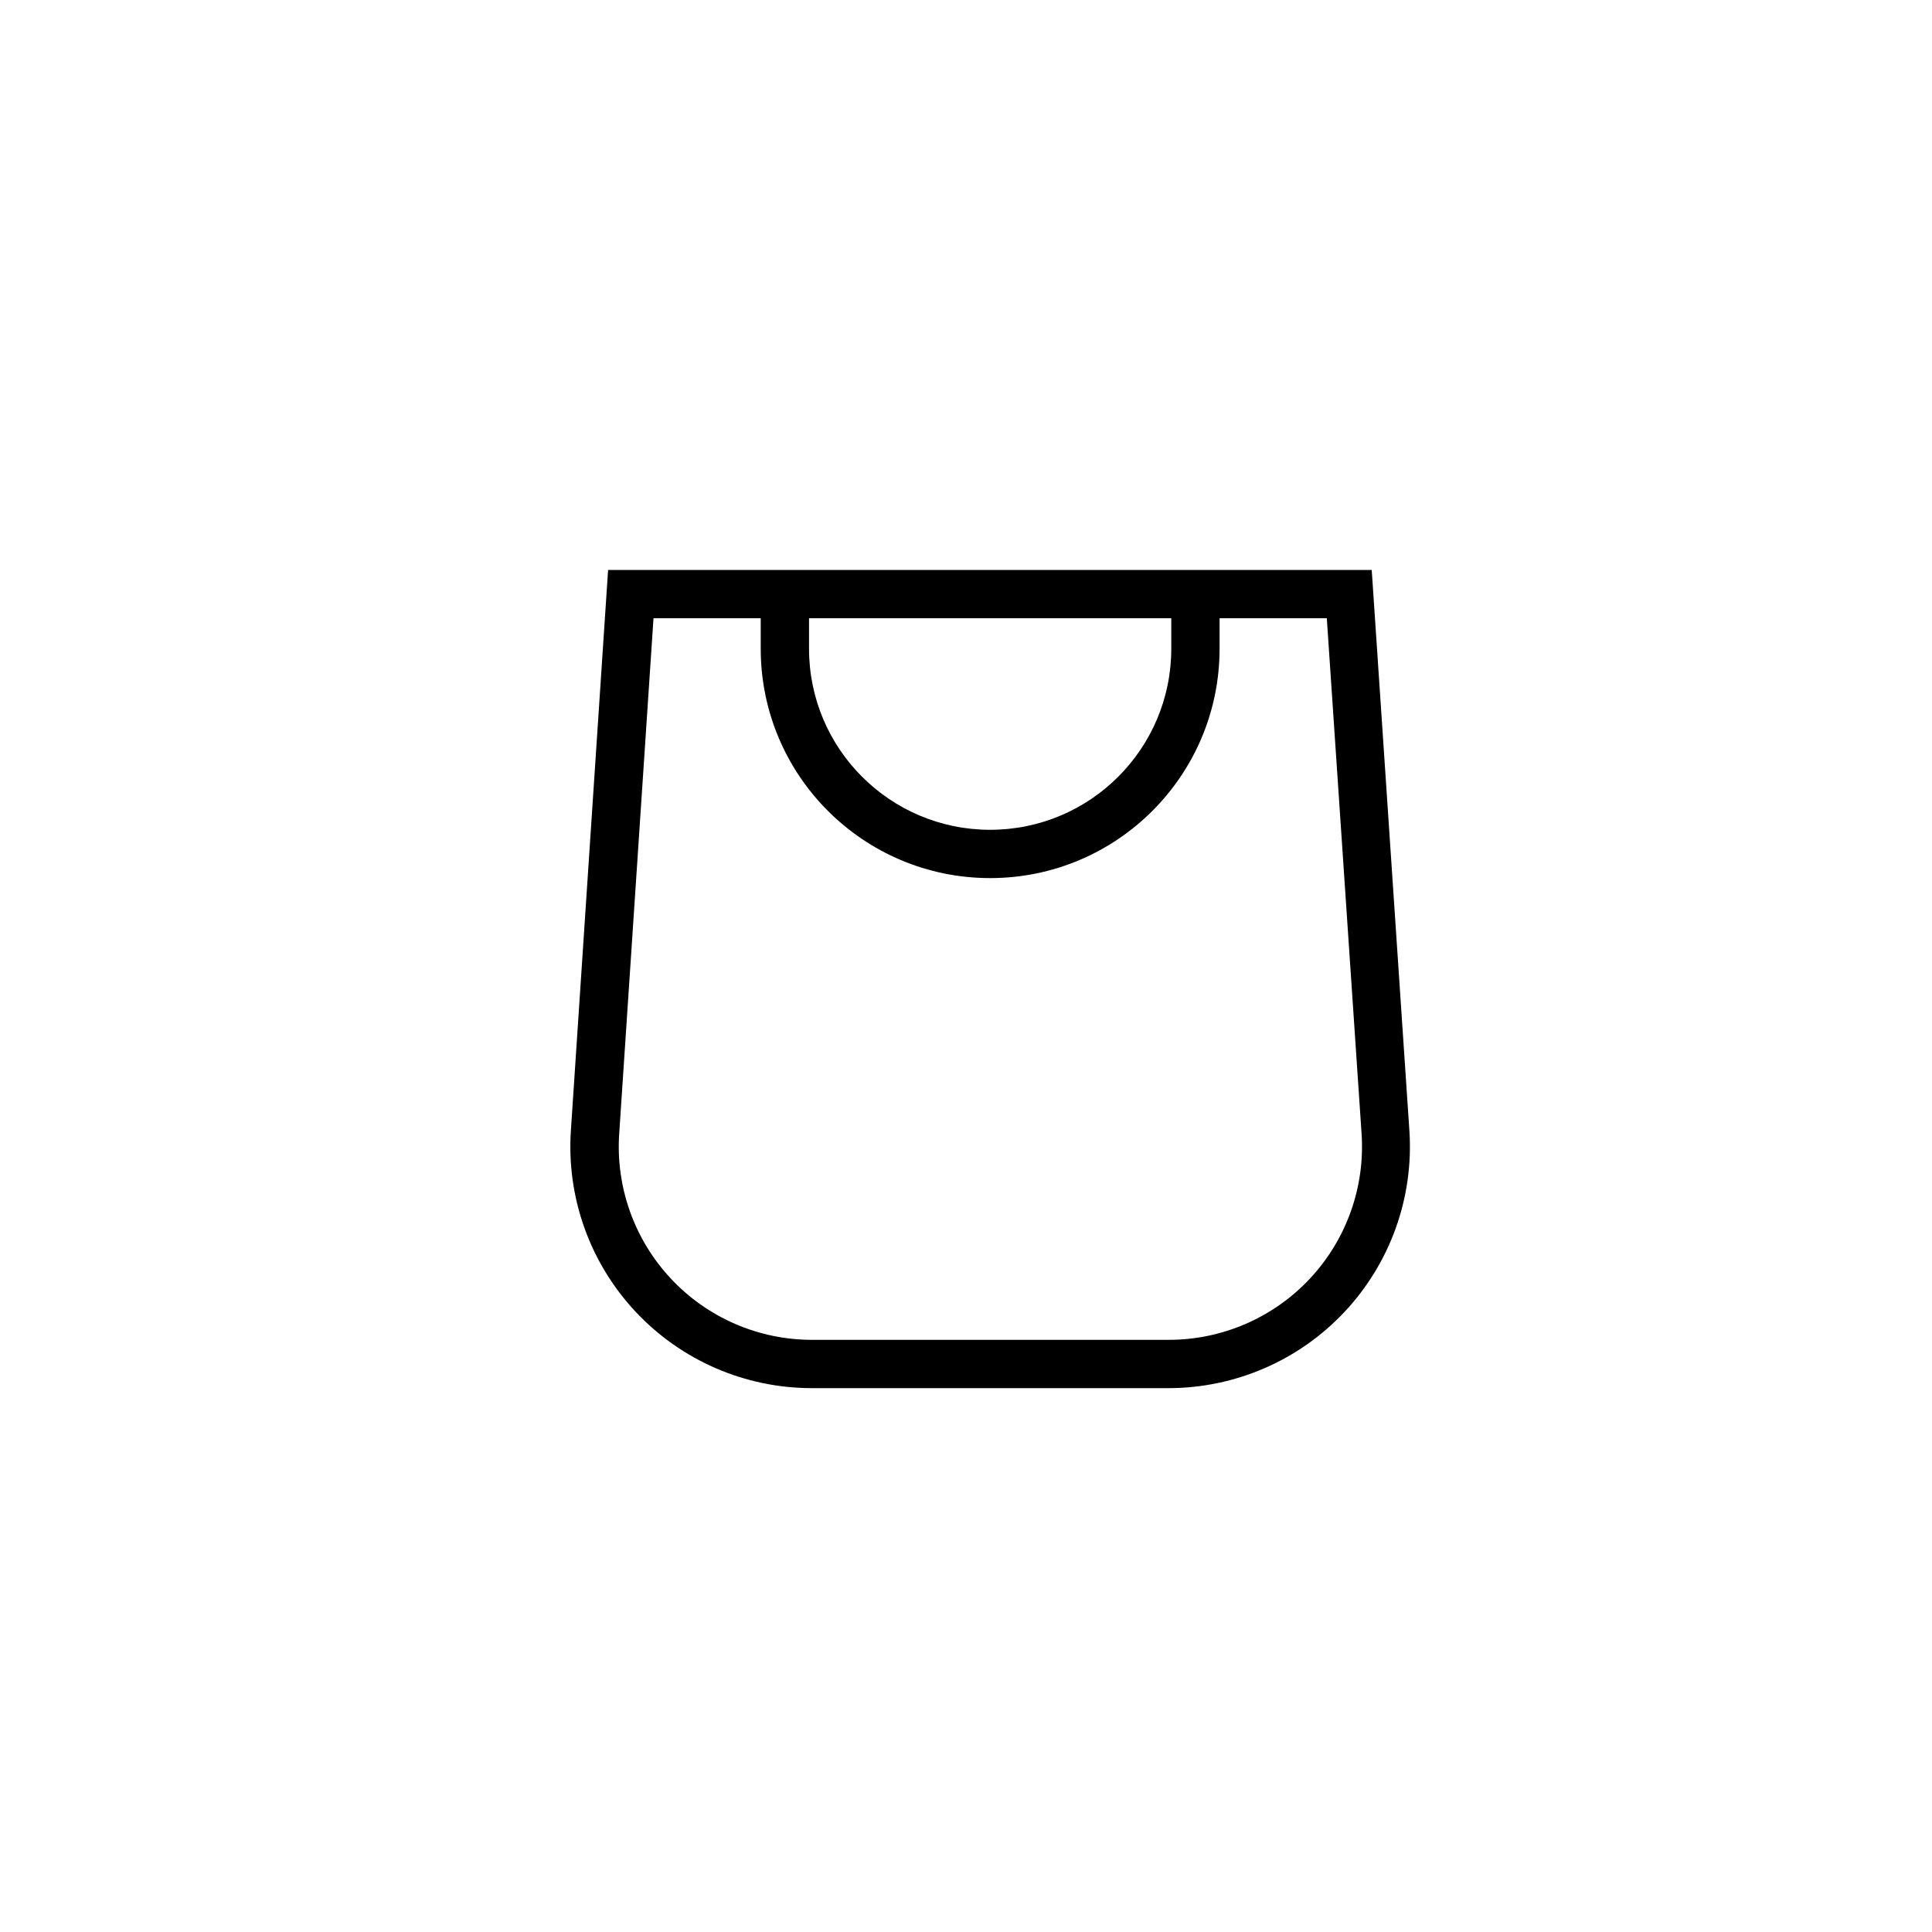
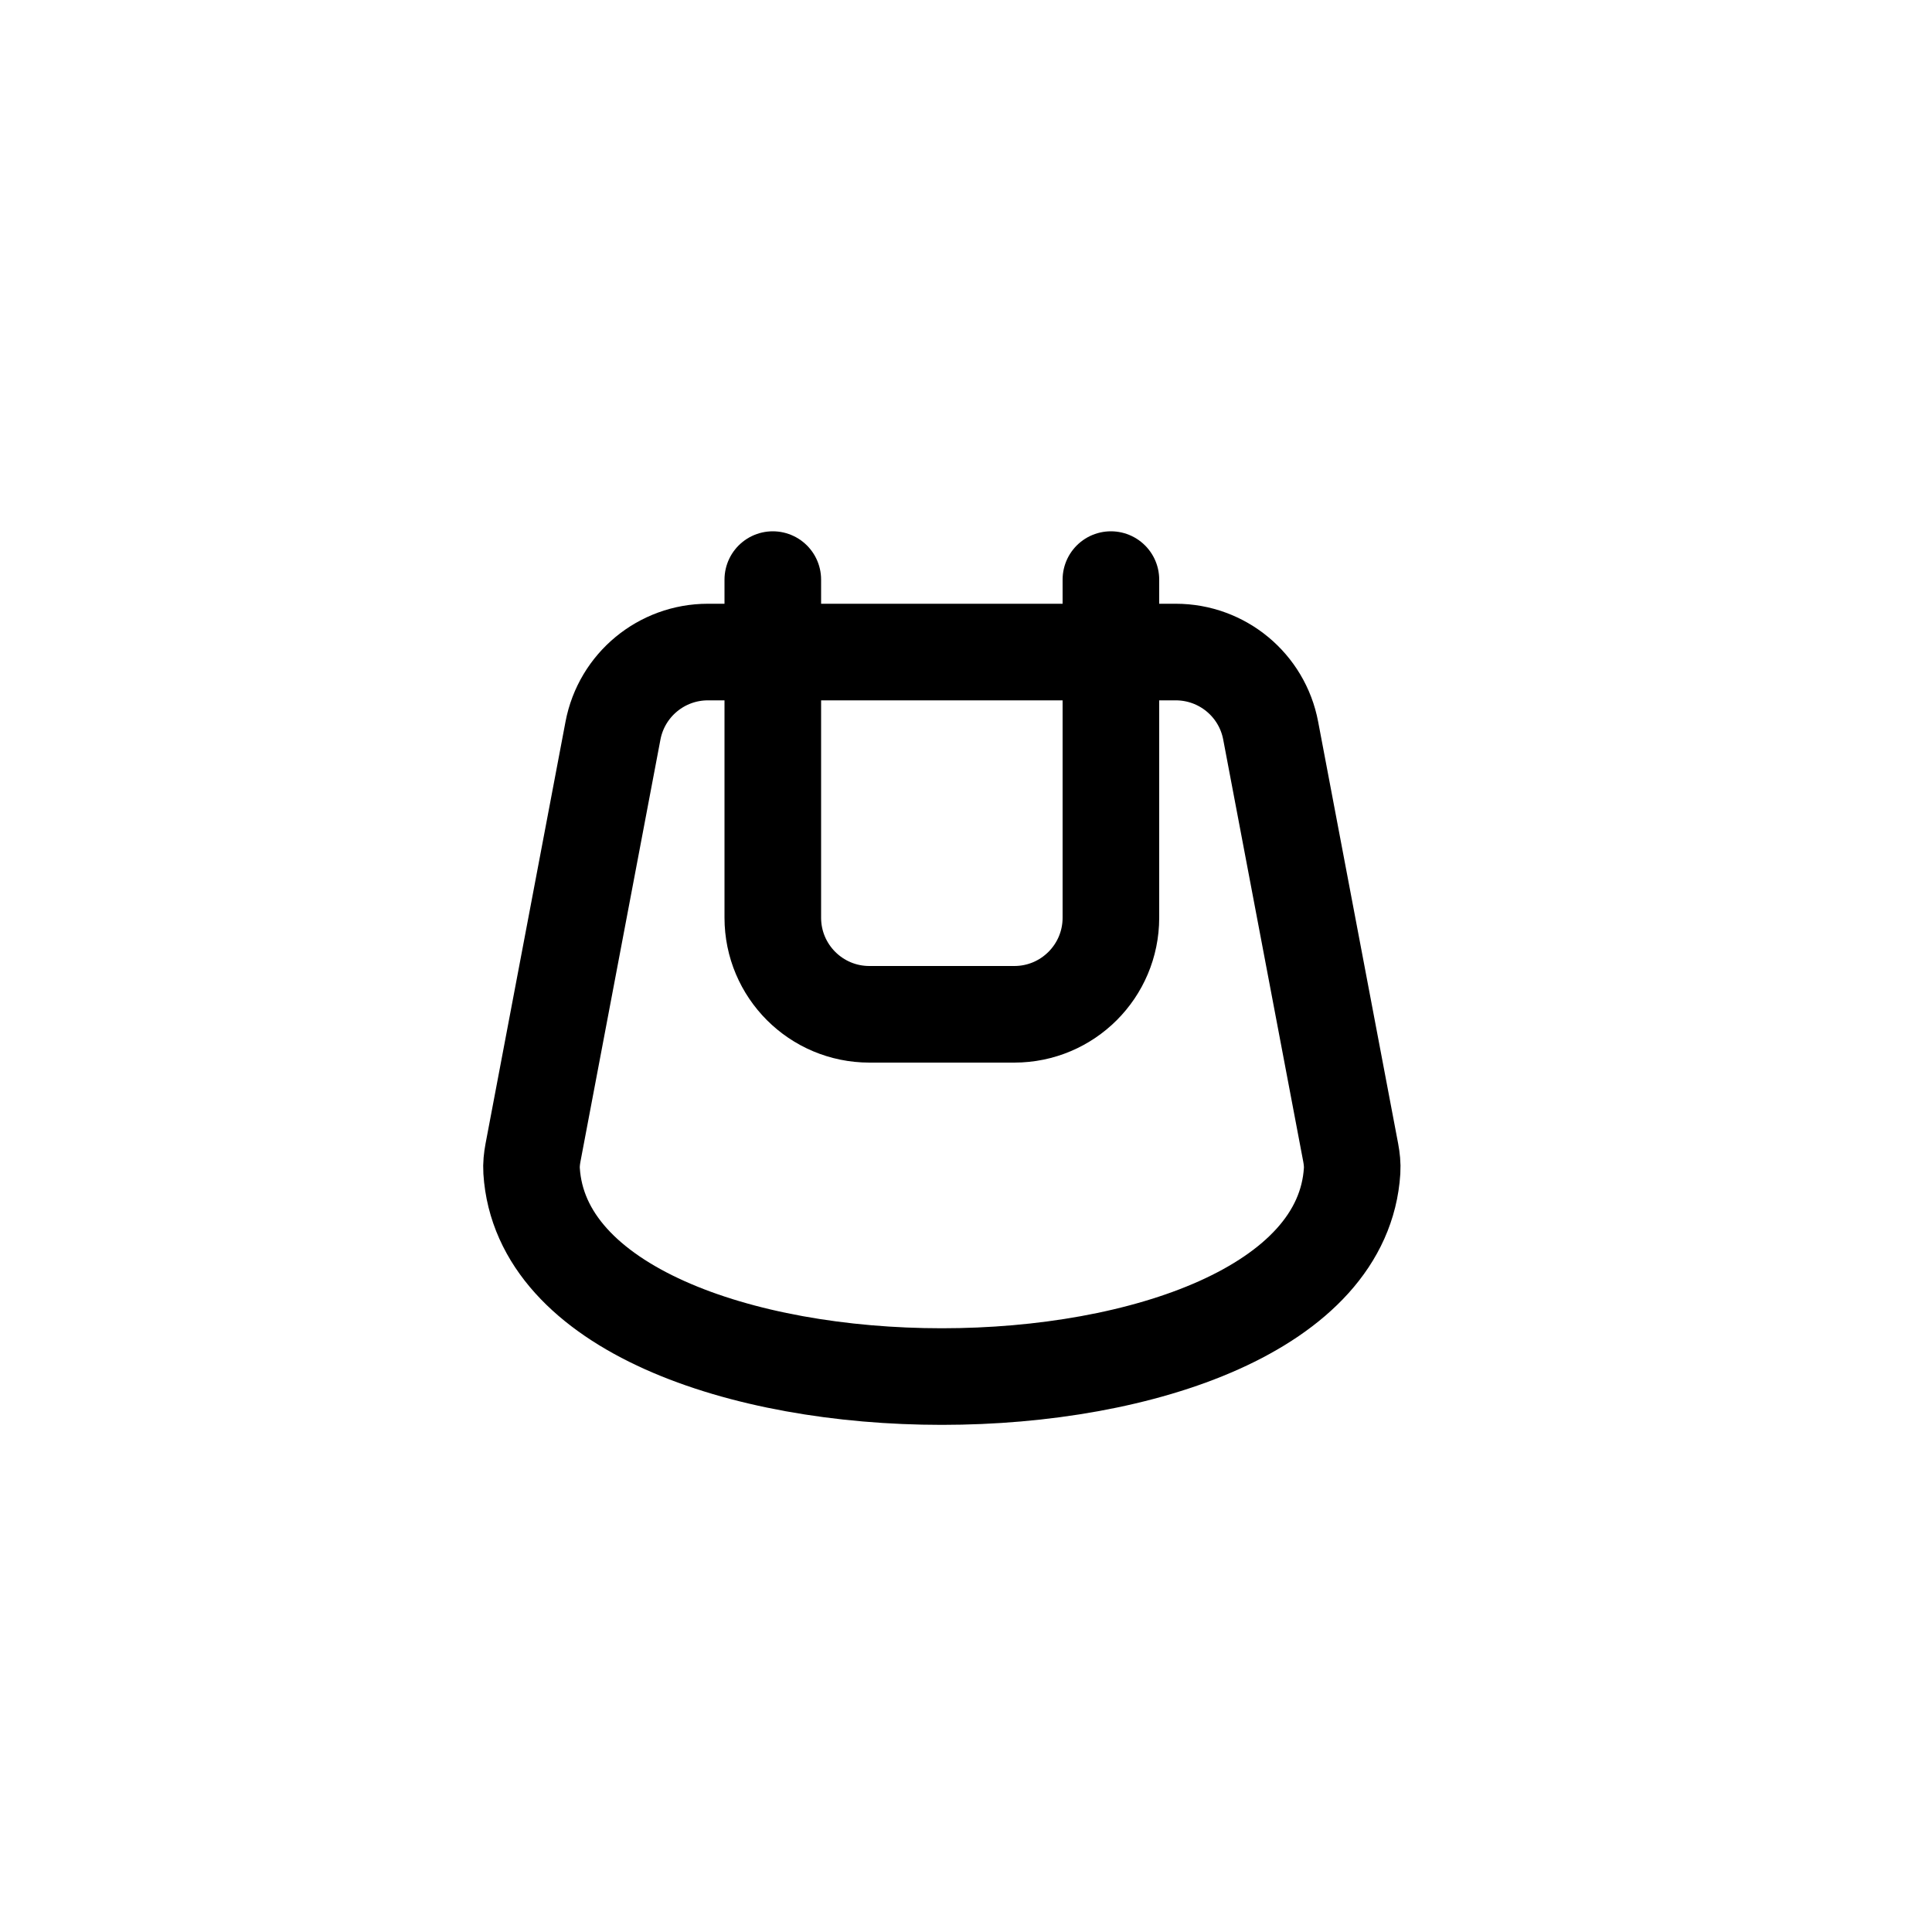
- <svg xmlns="http://www.w3.org/2000/svg" fill="none" class="icon icon-cart-empty" viewBox="0 0 40 40">
-   <path fill="currentColor" fill-rule="evenodd" d="M15.75 11.8h-3.16l-.77 11.6a5 5 0 0 0 4.99 5.34h7.38a5 5 0 0 0 4.99-5.33L28.4 11.8zm0 1h-2.22l-.71 10.67a4 4 0 0 0 3.99 4.27h7.38a4 4 0 0 0 4-4.27l-.72-10.67h-2.22v.63a4.75 4.75 0 1 1-9.5 0zm8.5 0h-7.5v.63a3.75 3.75 0 1 0 7.5 0z" />
+ <svg xmlns="http://www.w3.org/2000/svg" width="40" height="40" viewBox="0 0 40 40" fill="none">
+   <path d="M11.006 24.241C11.363 29.92 27.637 29.92 27.994 24.241C28.002 24.116 27.988 23.988 27.965 23.865L26.308 15.127C26.13 14.183 25.305 13.5 24.343 13.5L14.656 13.5C13.695 13.5 12.87 14.183 12.691 15.127L11.035 23.865C11.012 23.988 10.998 24.116 11.006 24.241Z" stroke="black" stroke-width="2" stroke-linecap="round" />
+   <path d="M16 12L16 19C16 20.105 16.895 21 18 21L21 21C22.105 21 23 20.105 23 19L23 12" stroke="black" stroke-width="2" stroke-linecap="round" />
</svg>
